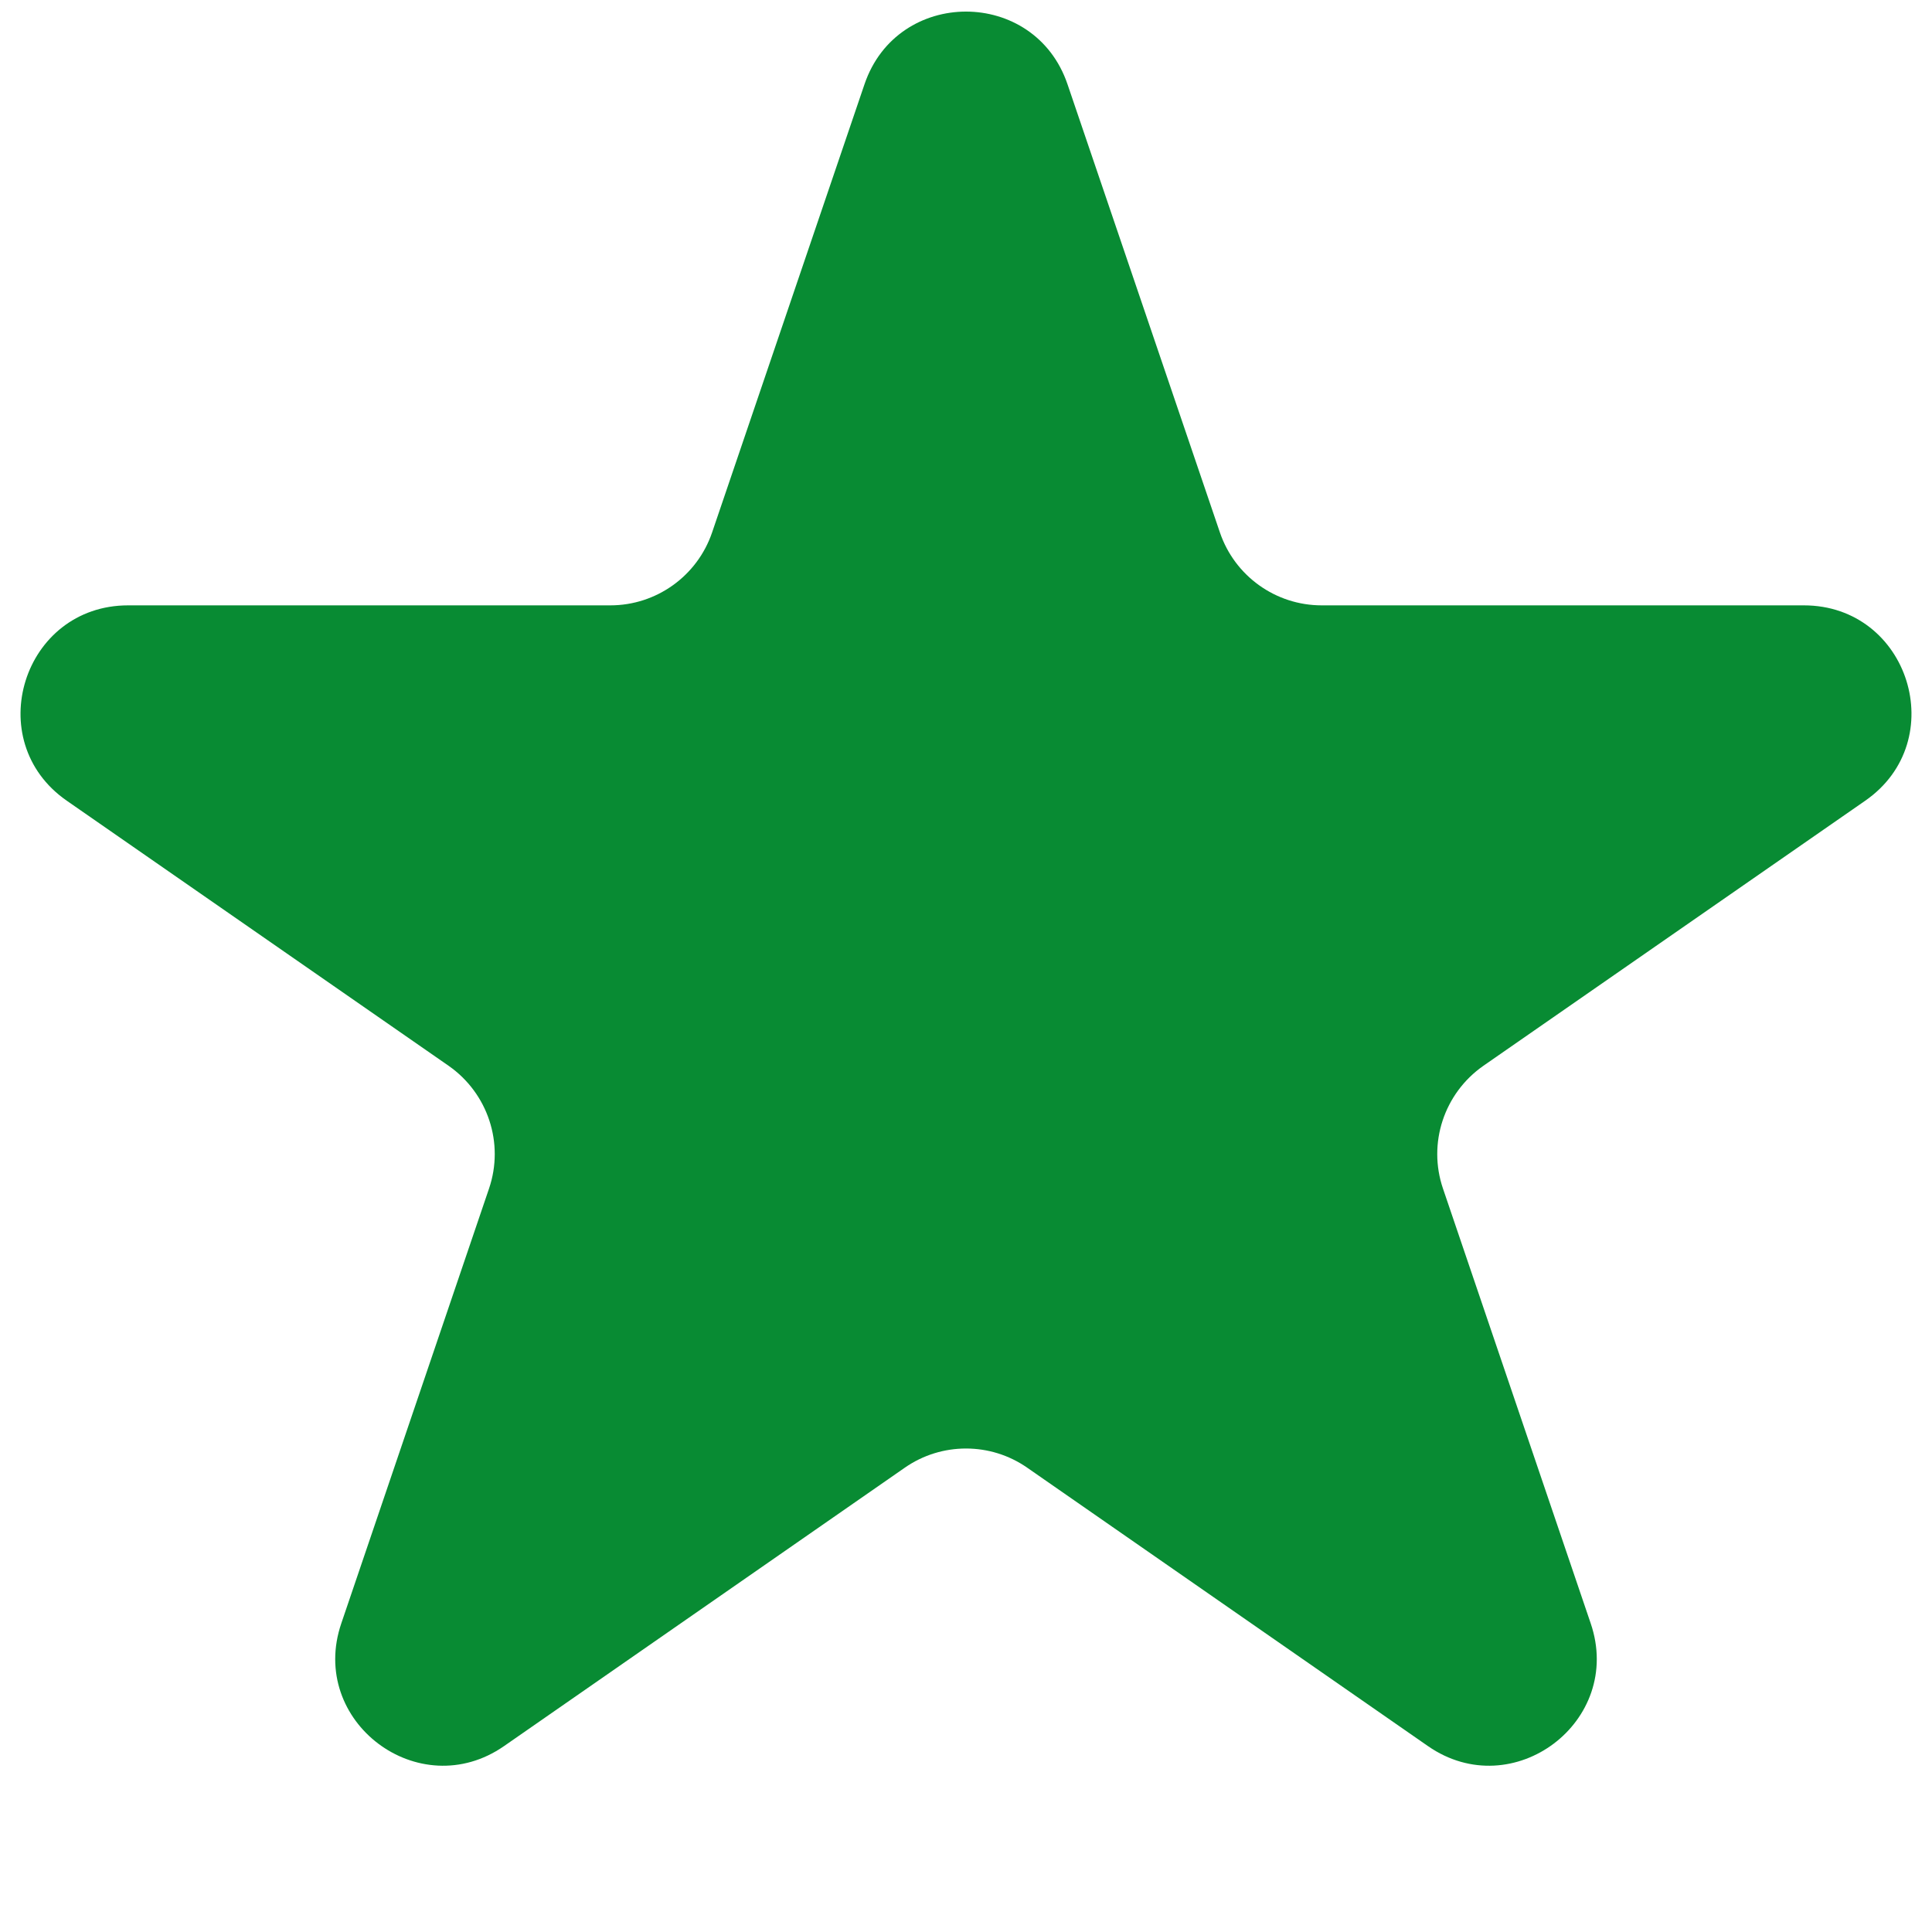
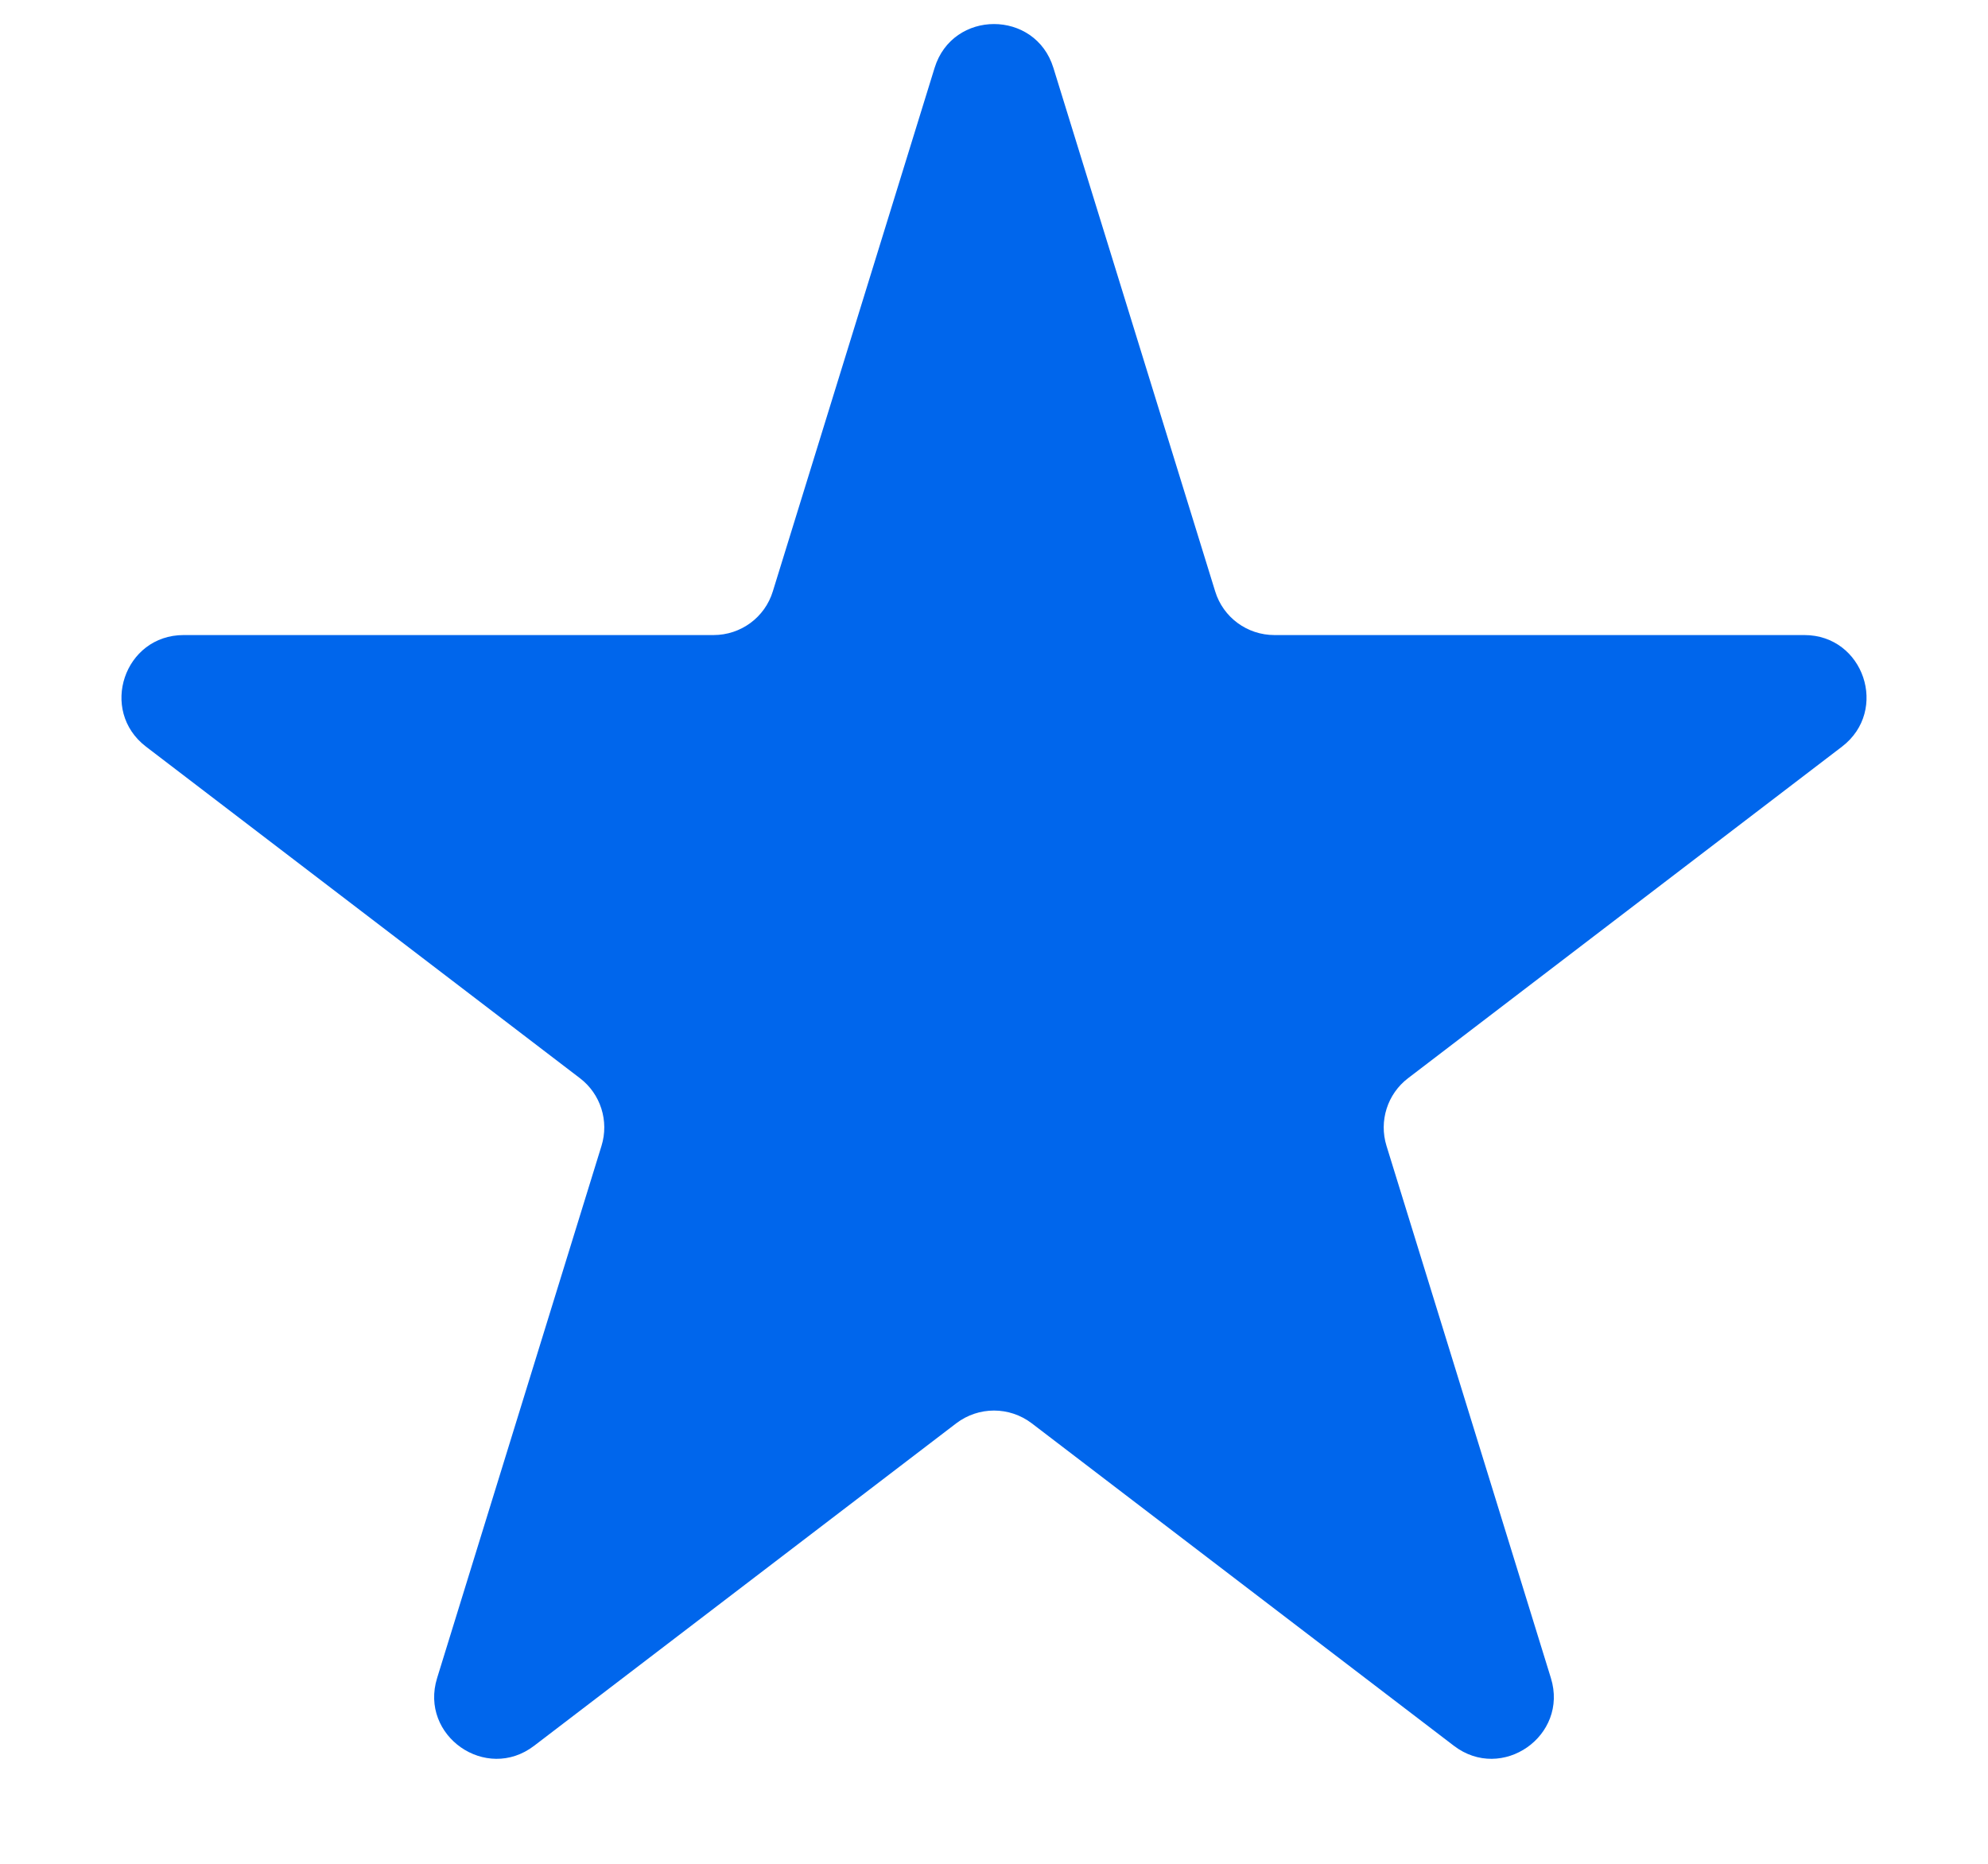
- <svg xmlns="http://www.w3.org/2000/svg" width="9" height="9" viewBox="0 0 9 9" fill="none">
-   <path d="M4.027 0.393C4.18 -0.059 4.82 -0.059 4.973 0.393L5.683 2.481C5.752 2.683 5.942 2.82 6.157 2.82H8.403C8.893 2.82 9.091 3.451 8.689 3.73L6.91 4.965C6.727 5.093 6.65 5.326 6.722 5.537L7.41 7.562C7.566 8.019 7.048 8.409 6.652 8.134L4.785 6.837C4.614 6.718 4.386 6.718 4.215 6.837L2.348 8.134C1.952 8.409 1.434 8.019 1.59 7.562L2.278 5.537C2.35 5.326 2.273 5.093 2.09 4.965L0.311 3.73C-0.091 3.451 0.107 2.82 0.597 2.82H2.843C3.058 2.82 3.248 2.683 3.317 2.481L4.027 0.393Z" fill="#088B33" />
+ <svg xmlns="http://www.w3.org/2000/svg" width="16" height="15" viewBox="0 0 16 15" fill="none">
+   <path d="M7.522 0.546C7.667 0.076 8.333 0.076 8.478 0.546L9.78 4.759C9.844 4.969 10.038 5.111 10.257 5.111H14.522C15 5.111 15.205 5.718 14.825 6.009L11.333 8.677C11.166 8.804 11.097 9.022 11.159 9.222L12.482 13.505C12.626 13.97 12.088 14.346 11.701 14.05L8.304 11.455C8.124 11.318 7.876 11.318 7.696 11.455L4.299 14.05C3.912 14.346 3.374 13.97 3.518 13.505L4.841 9.222C4.903 9.022 4.834 8.804 4.667 8.677L1.175 6.009C0.795 5.718 1 5.111 1.478 5.111H5.743C5.962 5.111 6.156 4.969 6.22 4.759L7.522 0.546Z" fill="#0066EC" />
</svg>
